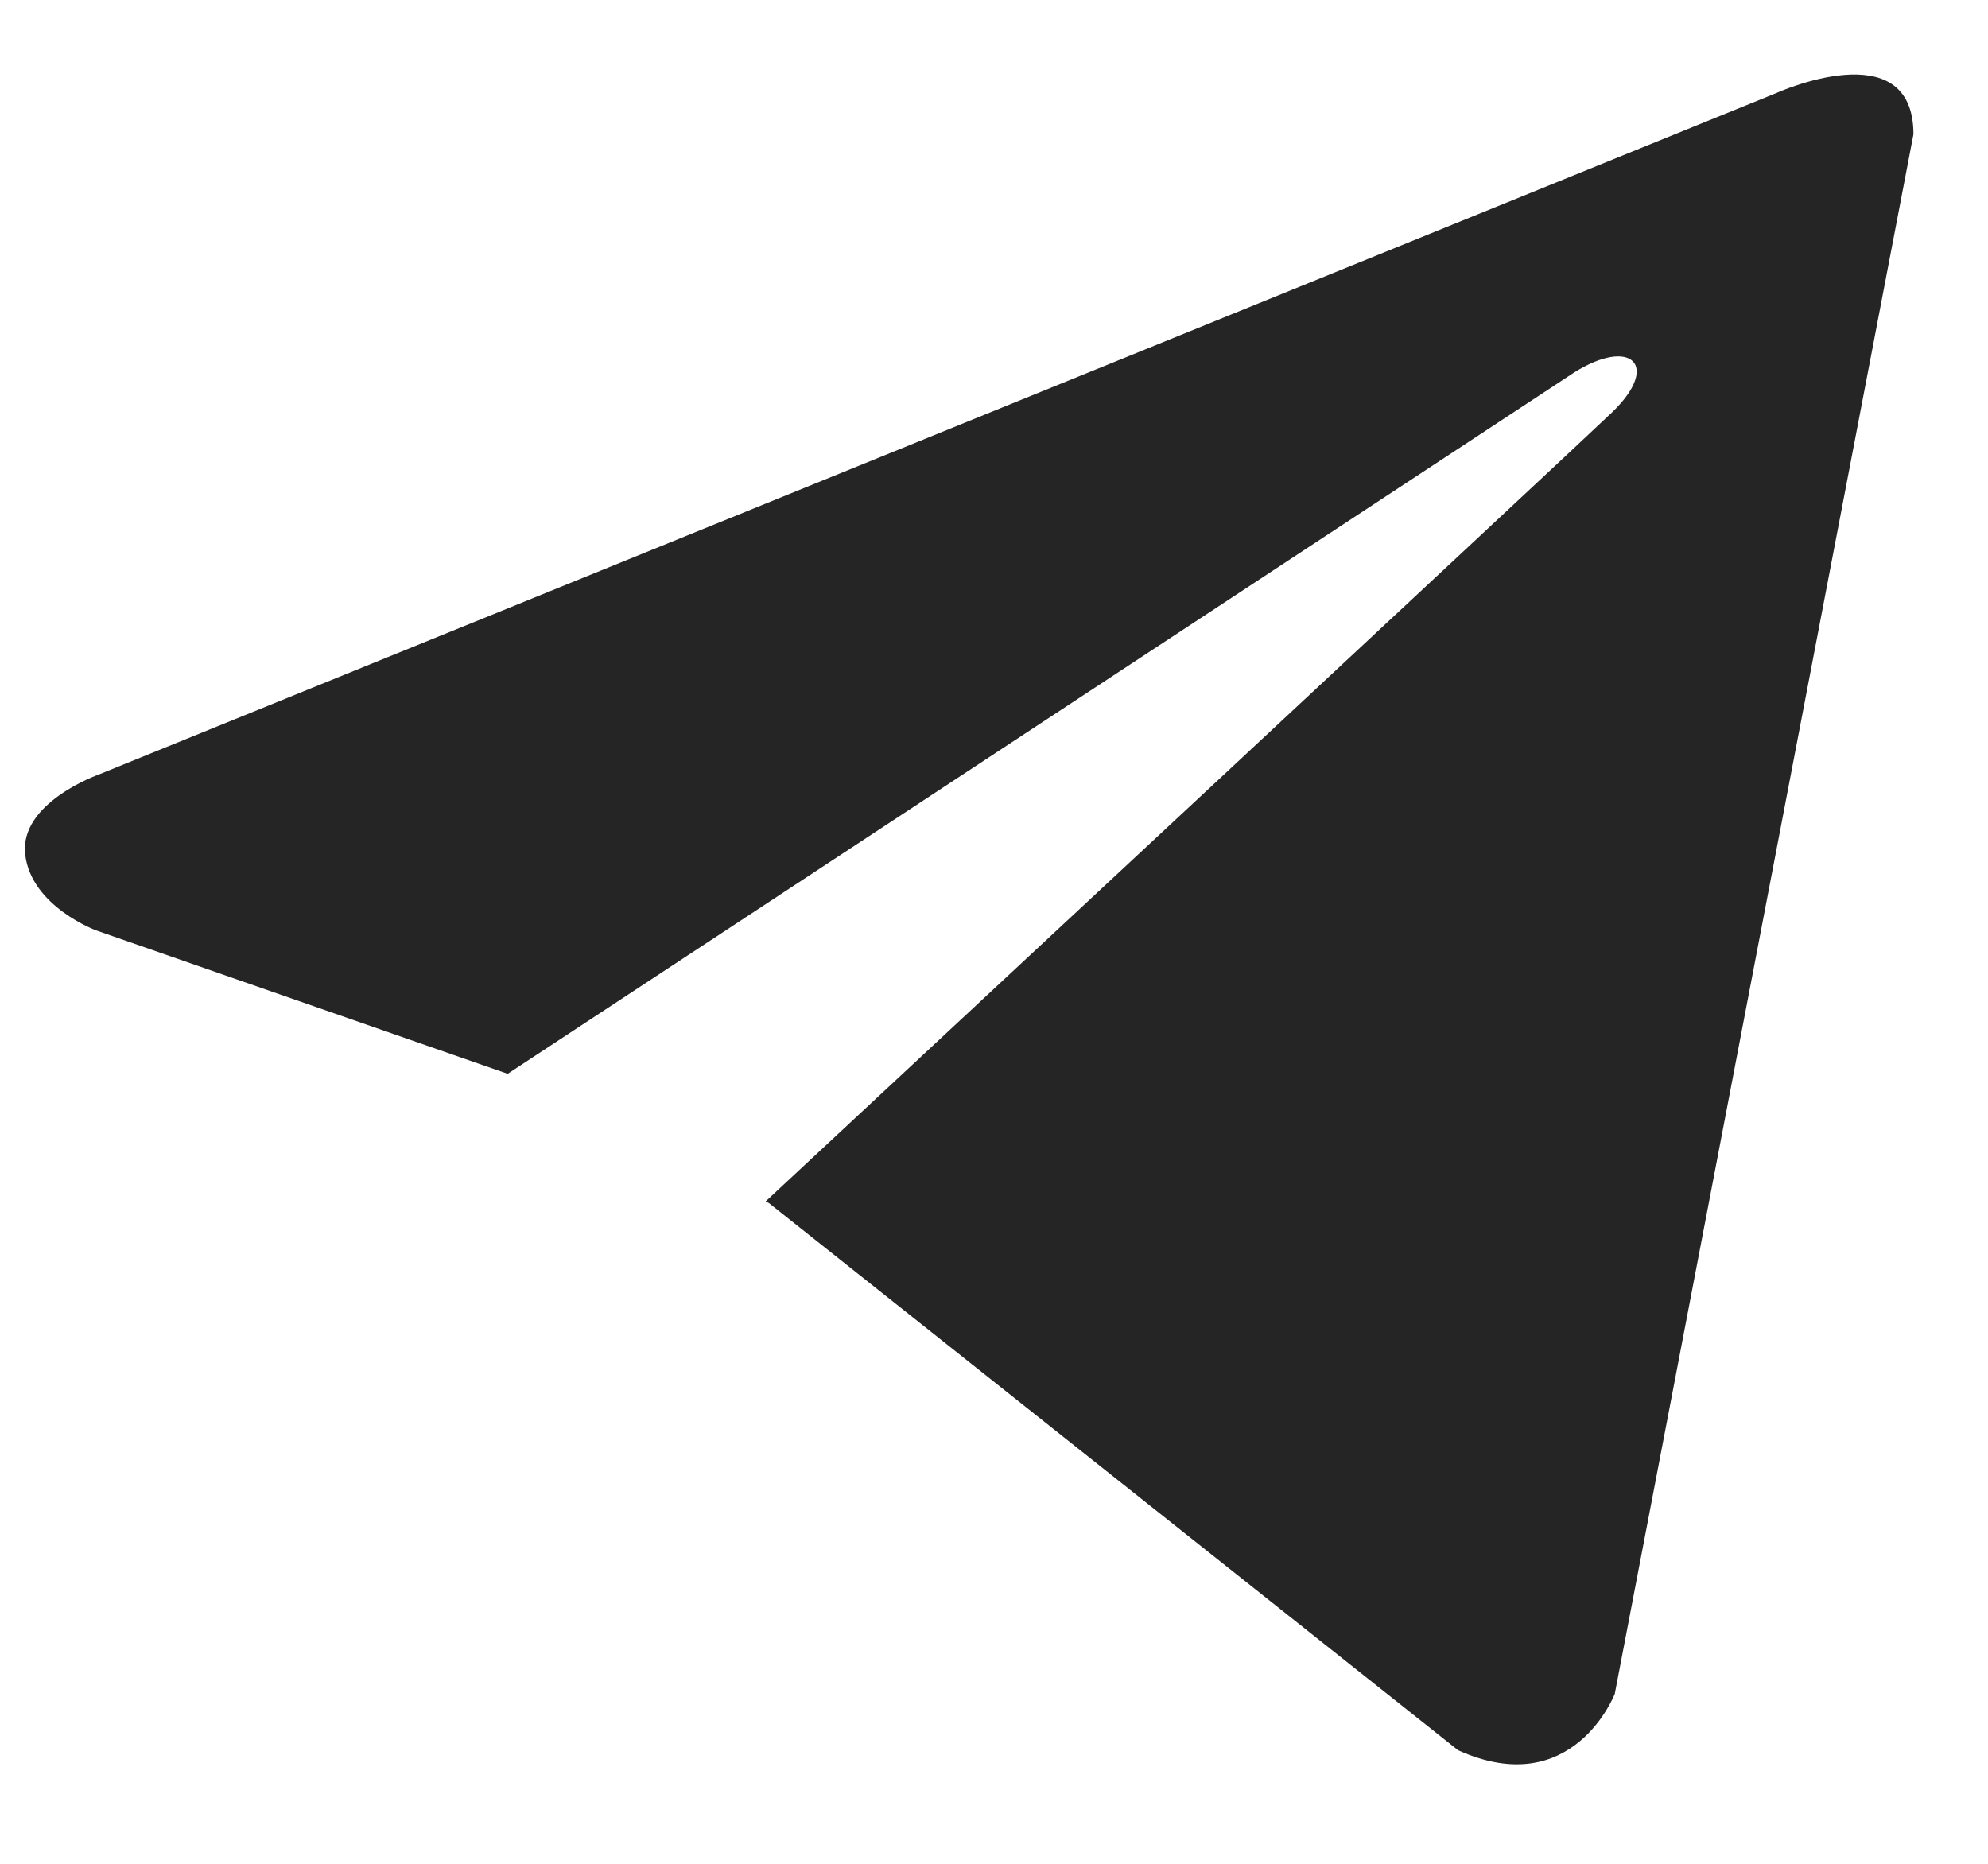
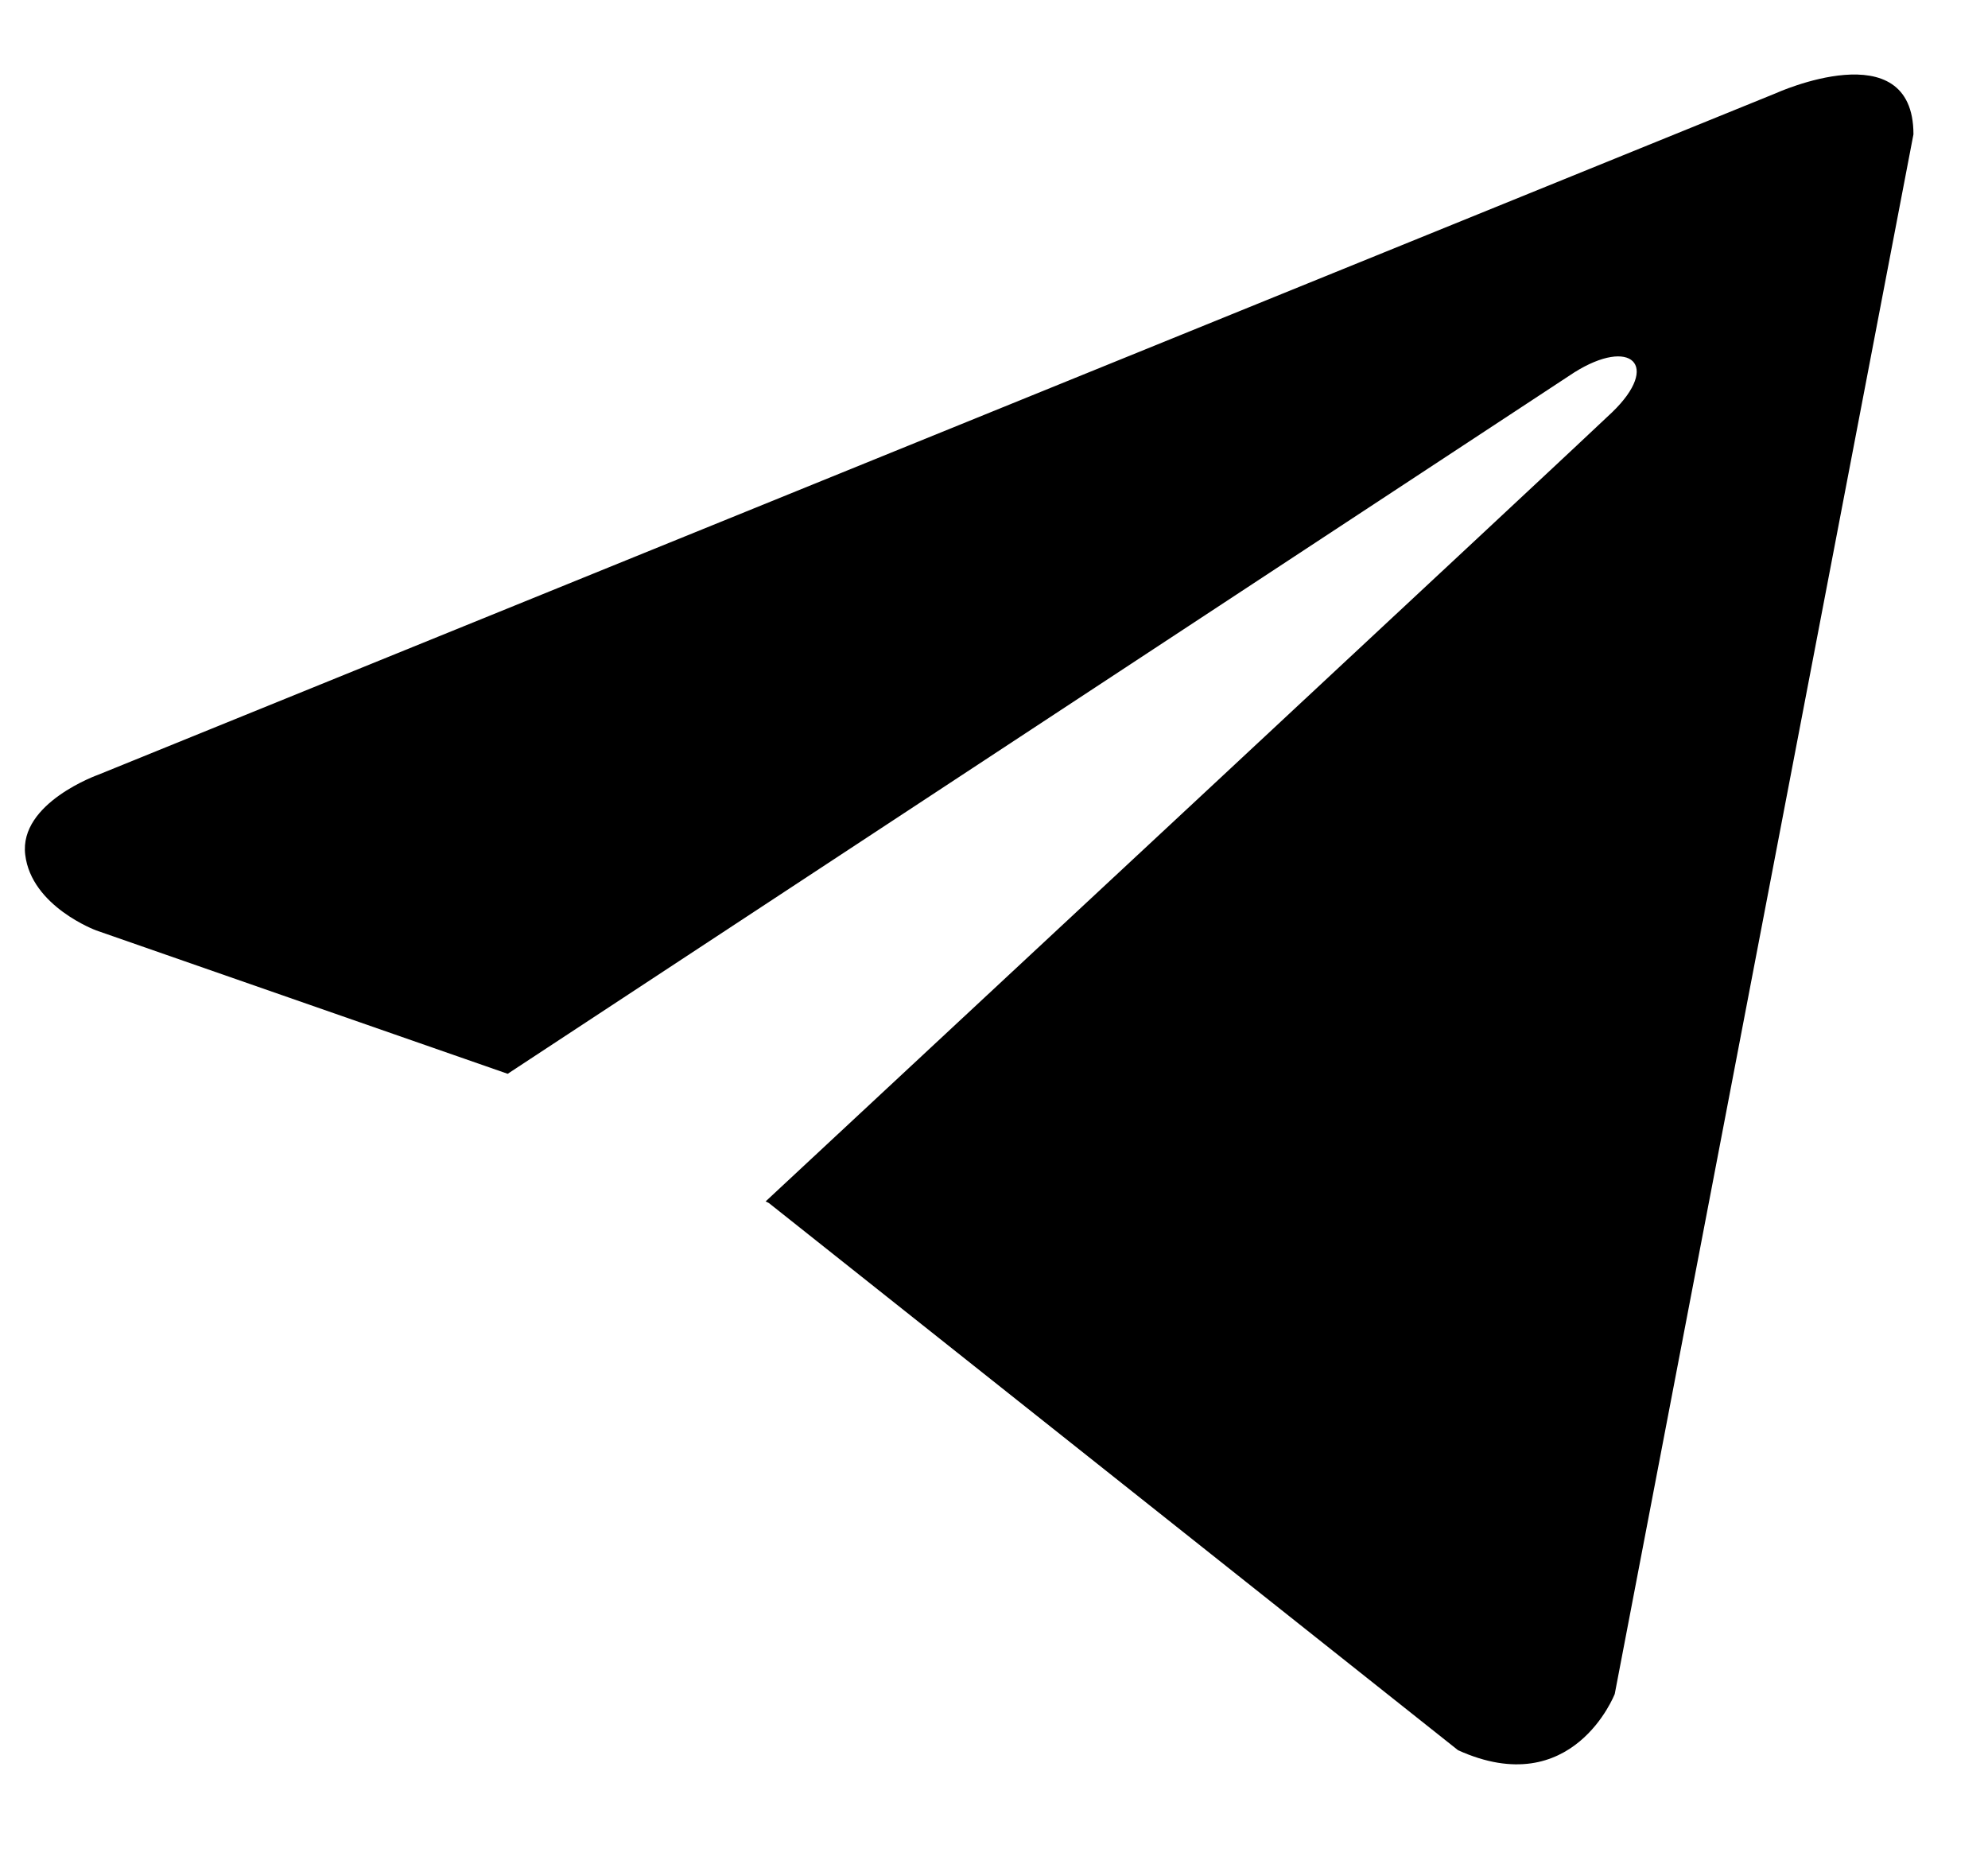
<svg xmlns="http://www.w3.org/2000/svg" width="16" height="15" viewBox="0 0 16 15" fill="none">
-   <path d="M15.4 1.081L12.996 13.633C12.996 13.633 12.659 14.504 11.735 14.086L6.188 9.682L6.162 9.669C6.911 8.972 12.722 3.562 12.976 3.317C13.369 2.937 13.125 2.711 12.669 2.998L4.086 8.642L0.774 7.488C0.774 7.488 0.253 7.296 0.203 6.879C0.152 6.461 0.791 6.235 0.791 6.235L14.291 0.751C14.291 0.751 15.4 0.246 15.4 1.081Z" fill="#252525" />
+   <path d="M15.4 1.081L12.996 13.633C12.996 13.633 12.659 14.504 11.735 14.086L6.188 9.682L6.162 9.669C6.911 8.972 12.722 3.562 12.976 3.317C13.369 2.937 13.125 2.711 12.669 2.998L4.086 8.642L0.774 7.488C0.774 7.488 0.253 7.296 0.203 6.879C0.152 6.461 0.791 6.235 0.791 6.235L14.291 0.751C14.291 0.751 15.4 0.246 15.4 1.081Z" fill="#000000" />
</svg>
